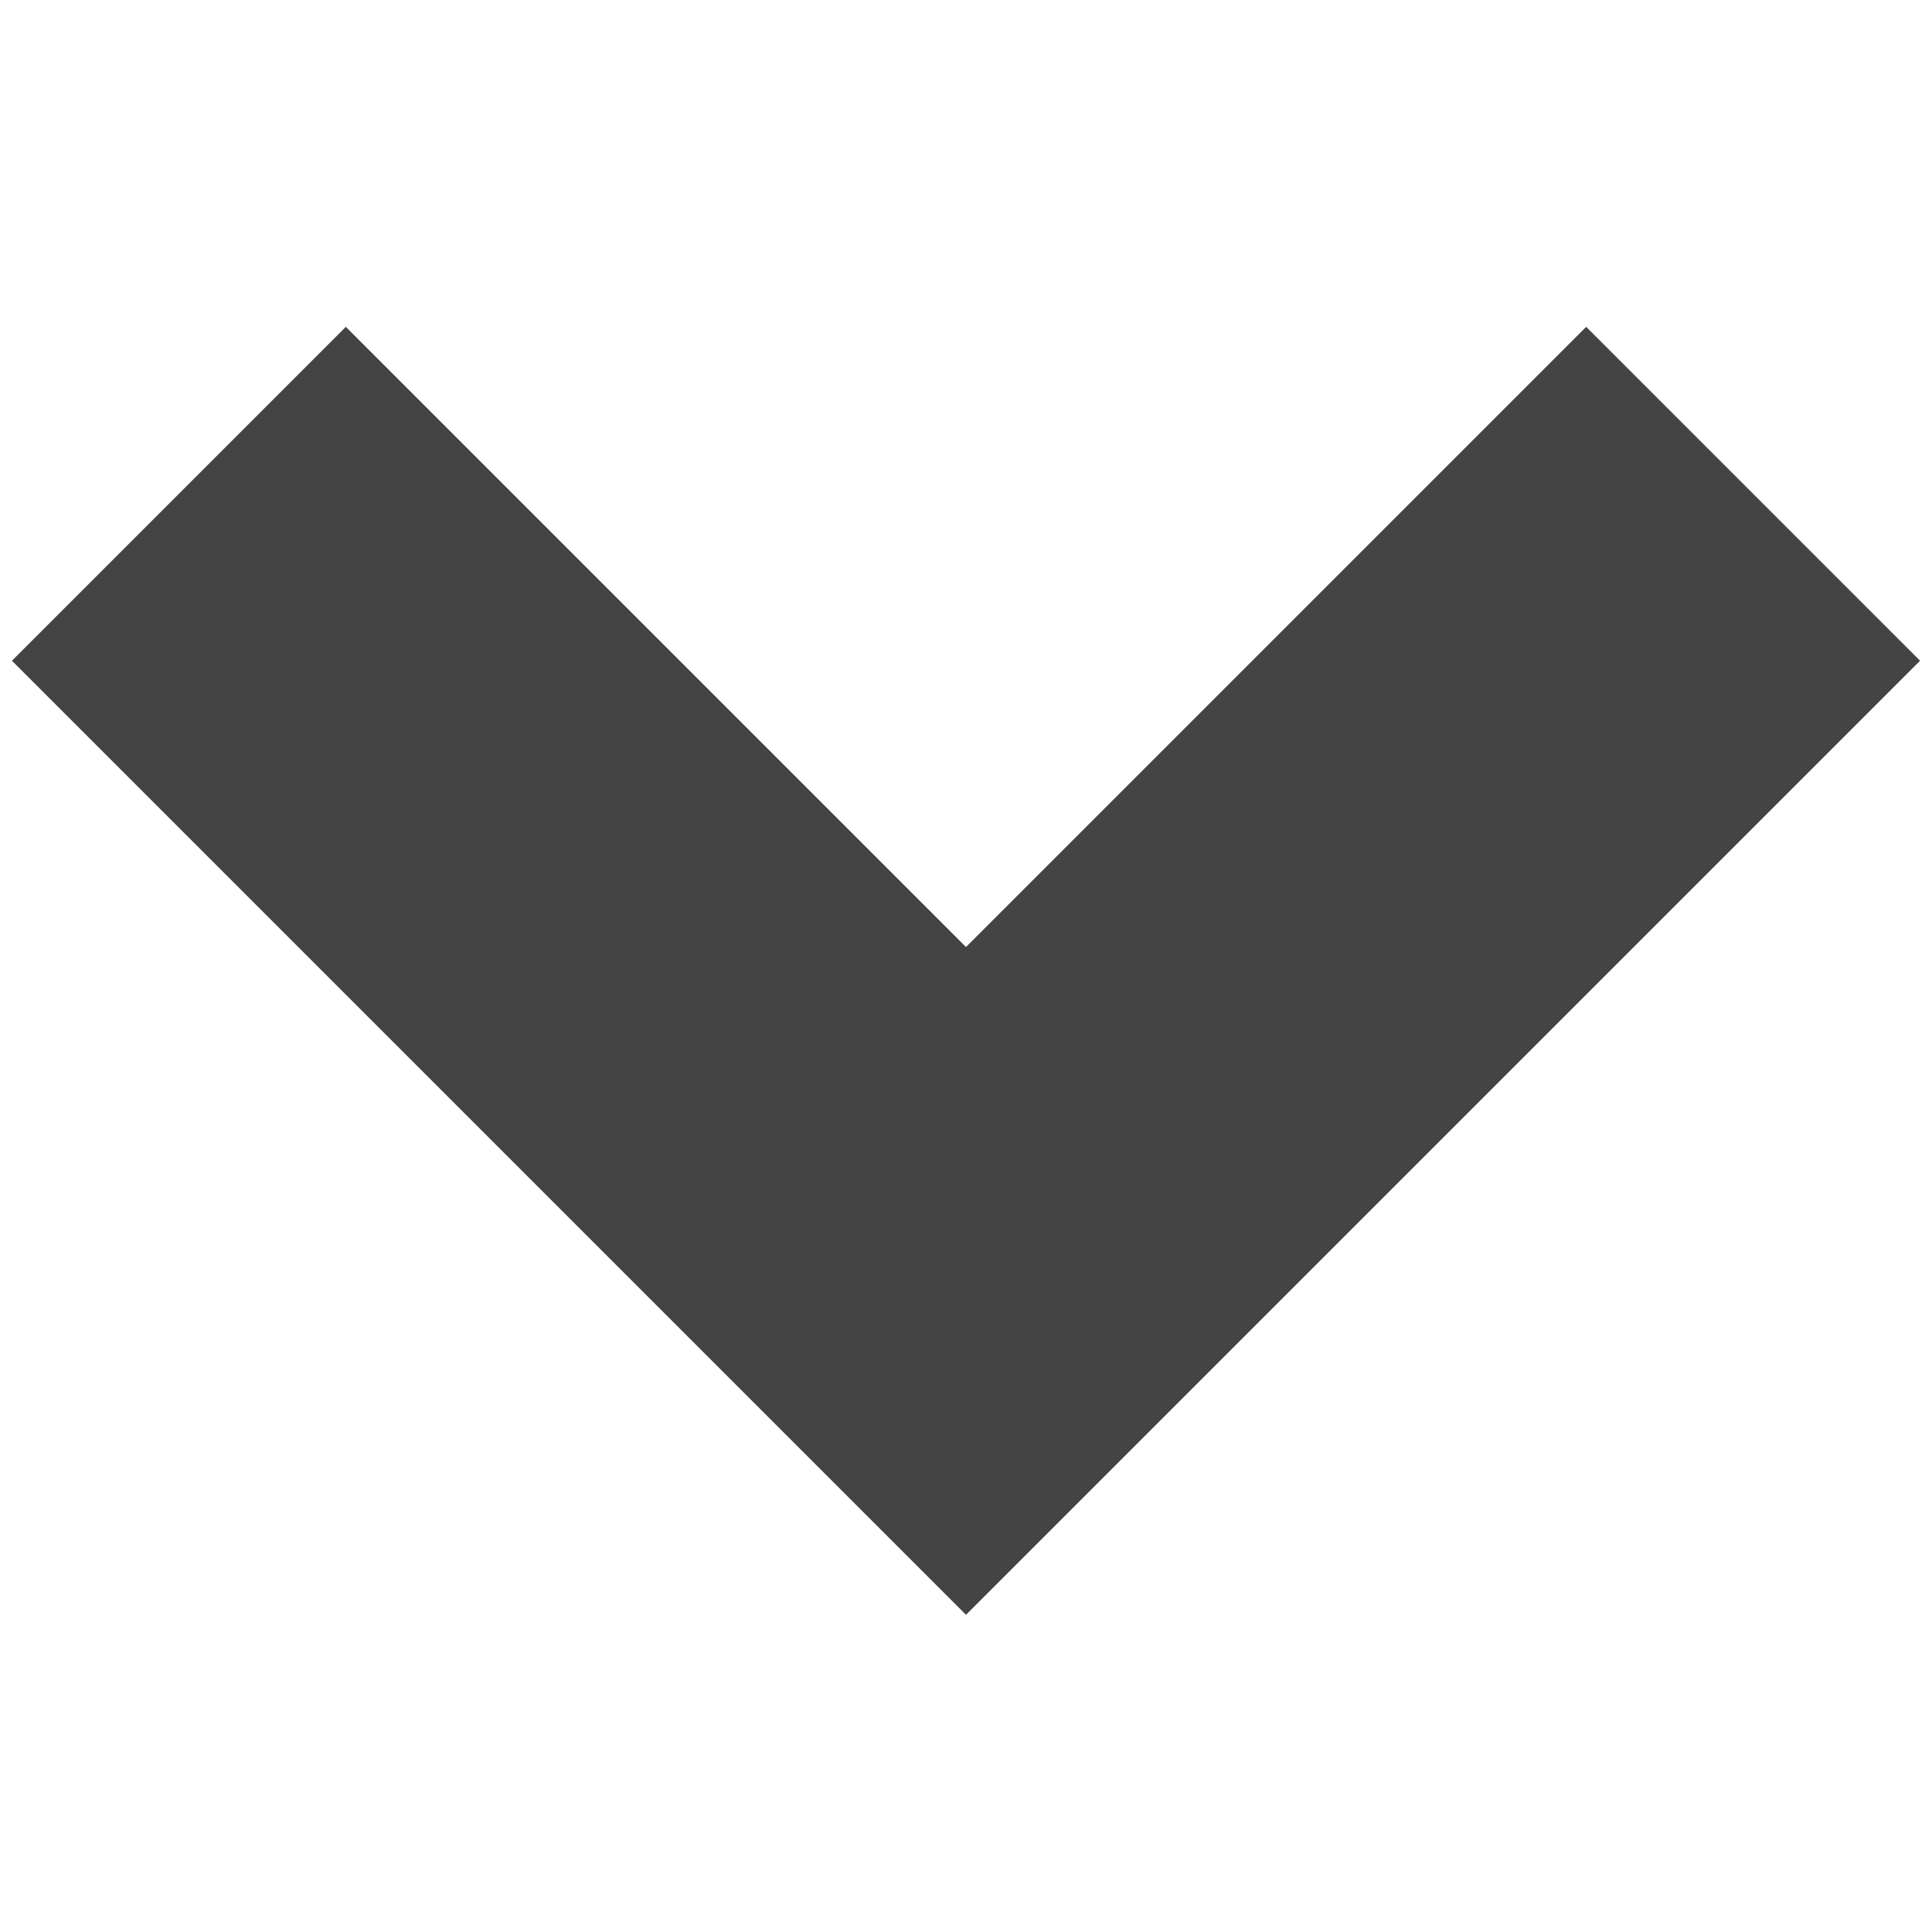
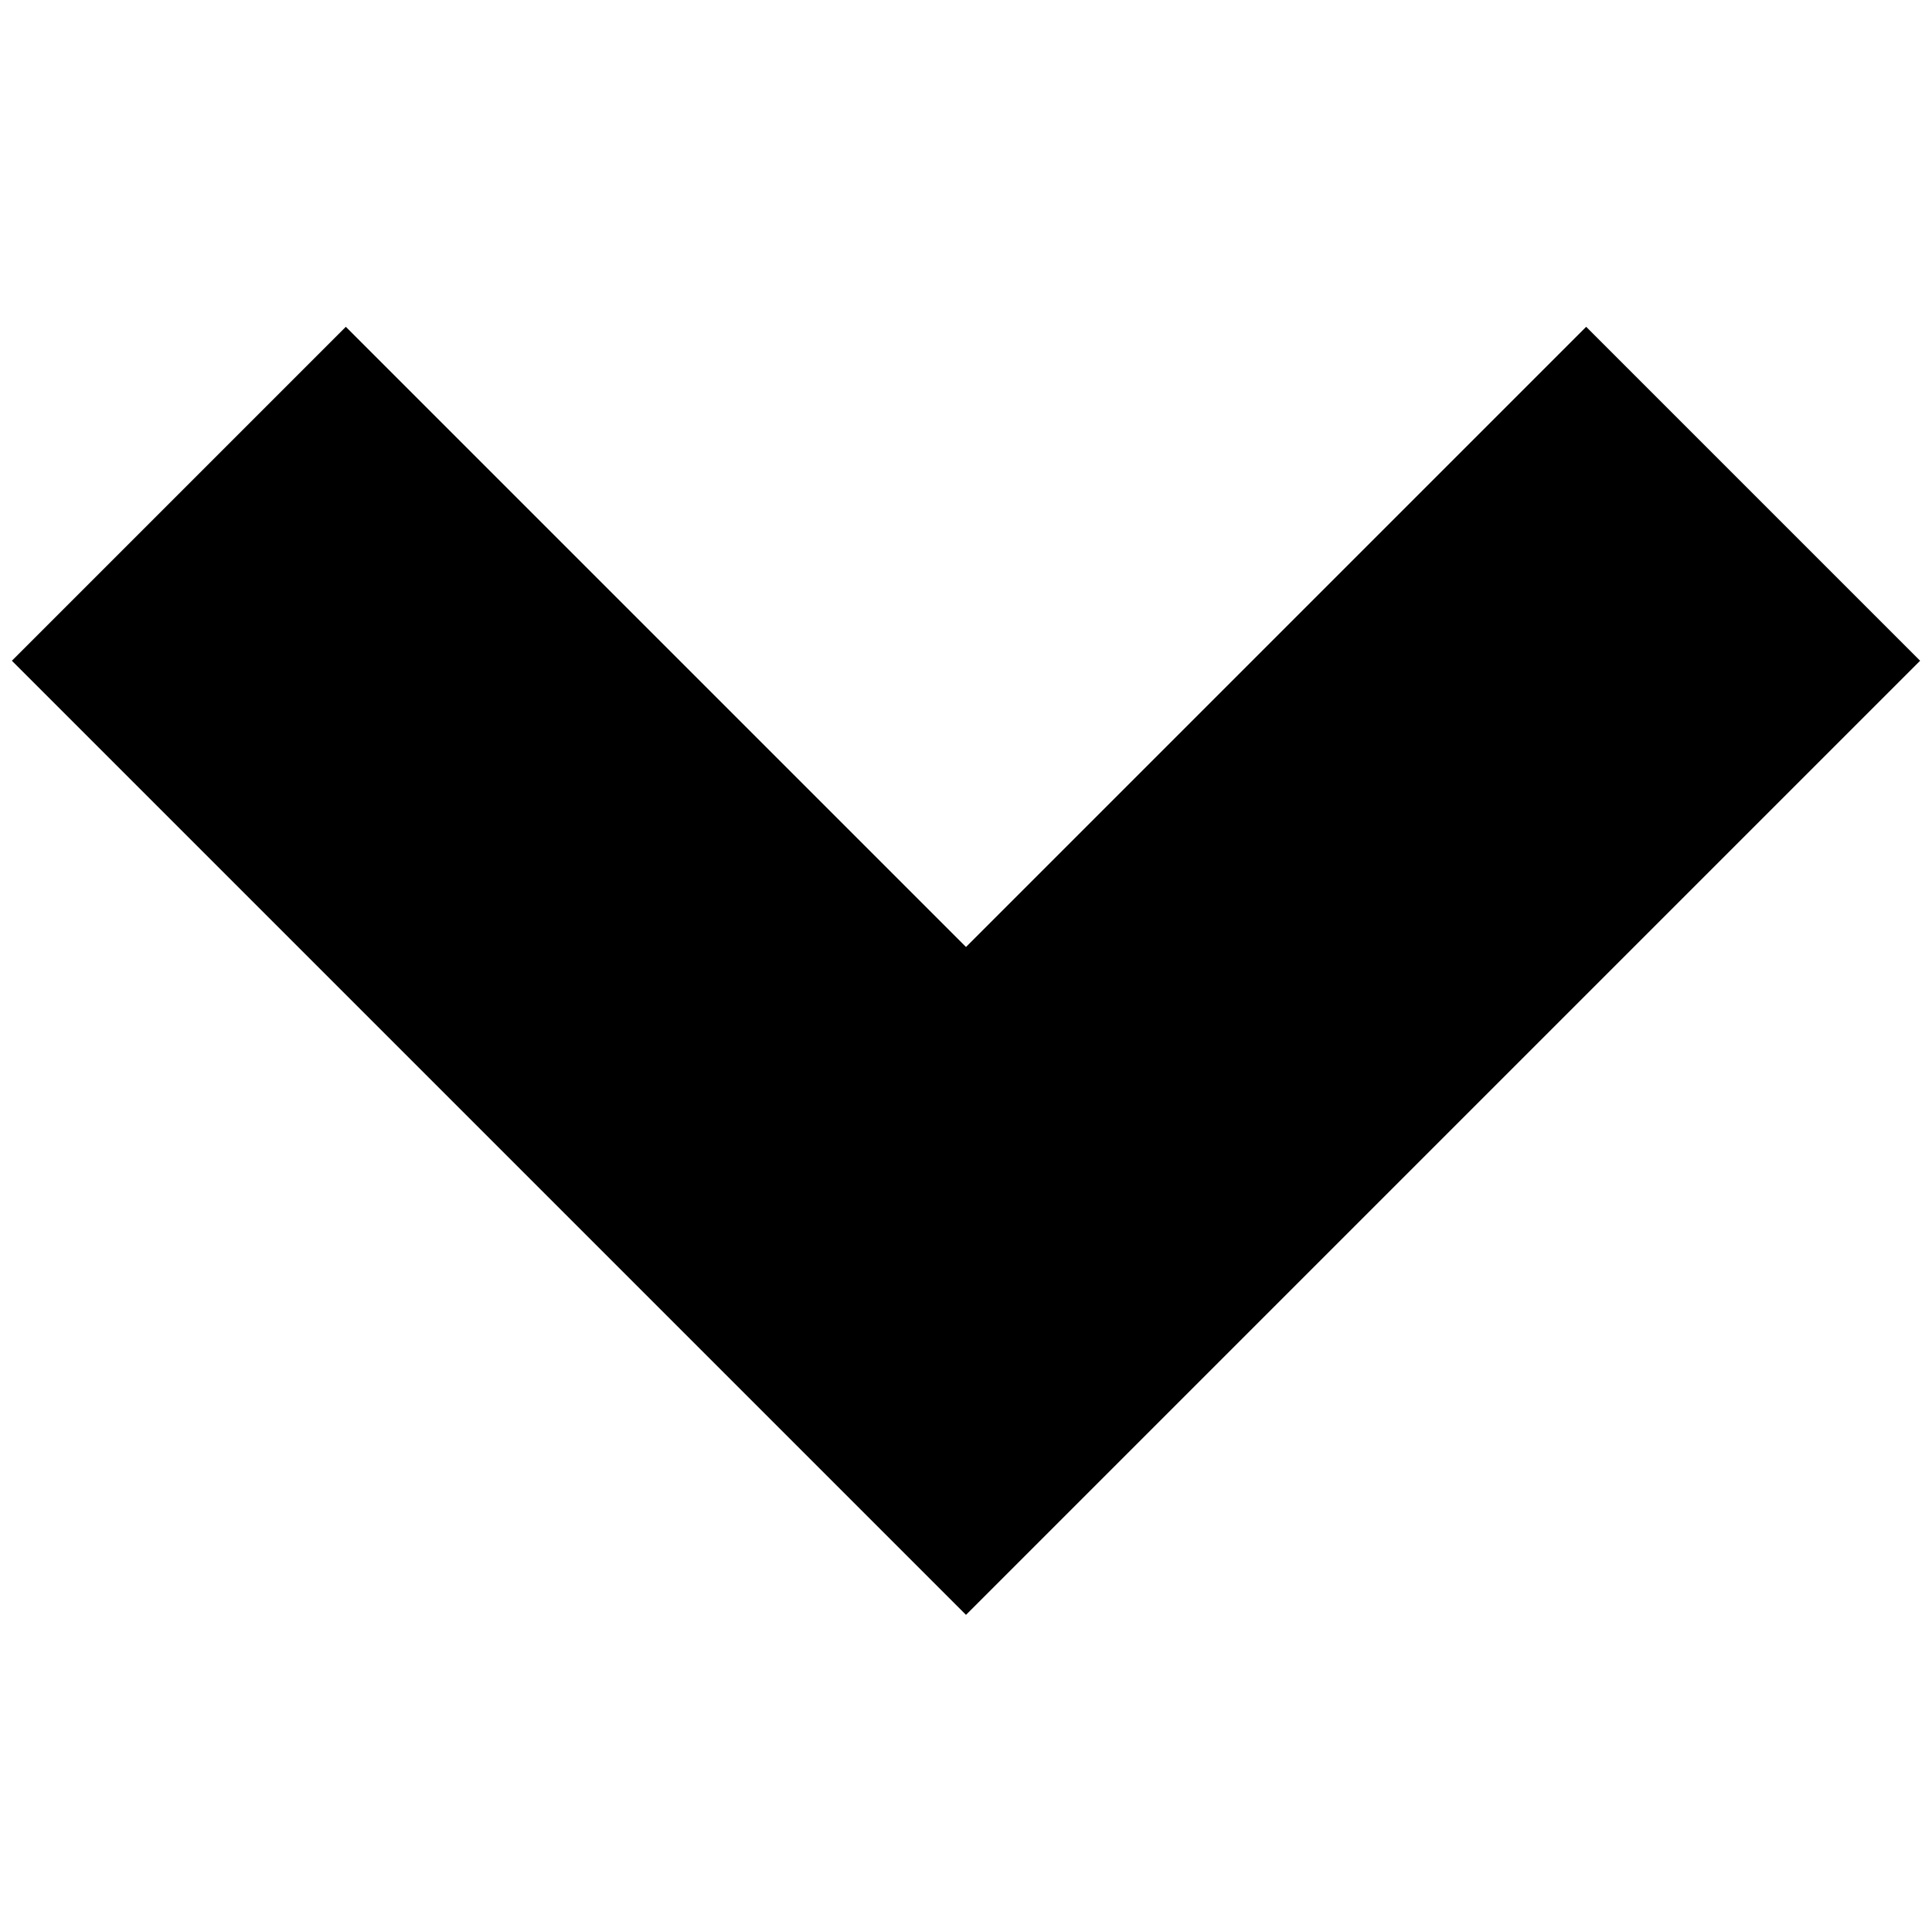
- <svg xmlns="http://www.w3.org/2000/svg" x="0px" y="0px" viewBox="0 0 12 12" width="12" height="12">
-   <g class="nc-icon-wrapper" fill="#444444">
-     <polygon points="6 5.882 2.148 2.03 0.074 4.104 6 10.03 11.926 4.104 9.852 2.03 6 5.882" fill="#444444" />
-   </g>
+ <svg xmlns="http://www.w3.org/2000/svg" version="1.1" width="32" height="32" viewBox="0 0 32 32">
+   <path d="M16 15.685l-10.272-10.272-5.531 5.531 15.803 15.803 15.803-15.803-5.531-5.531-10.272 10.272z" />
</svg>
